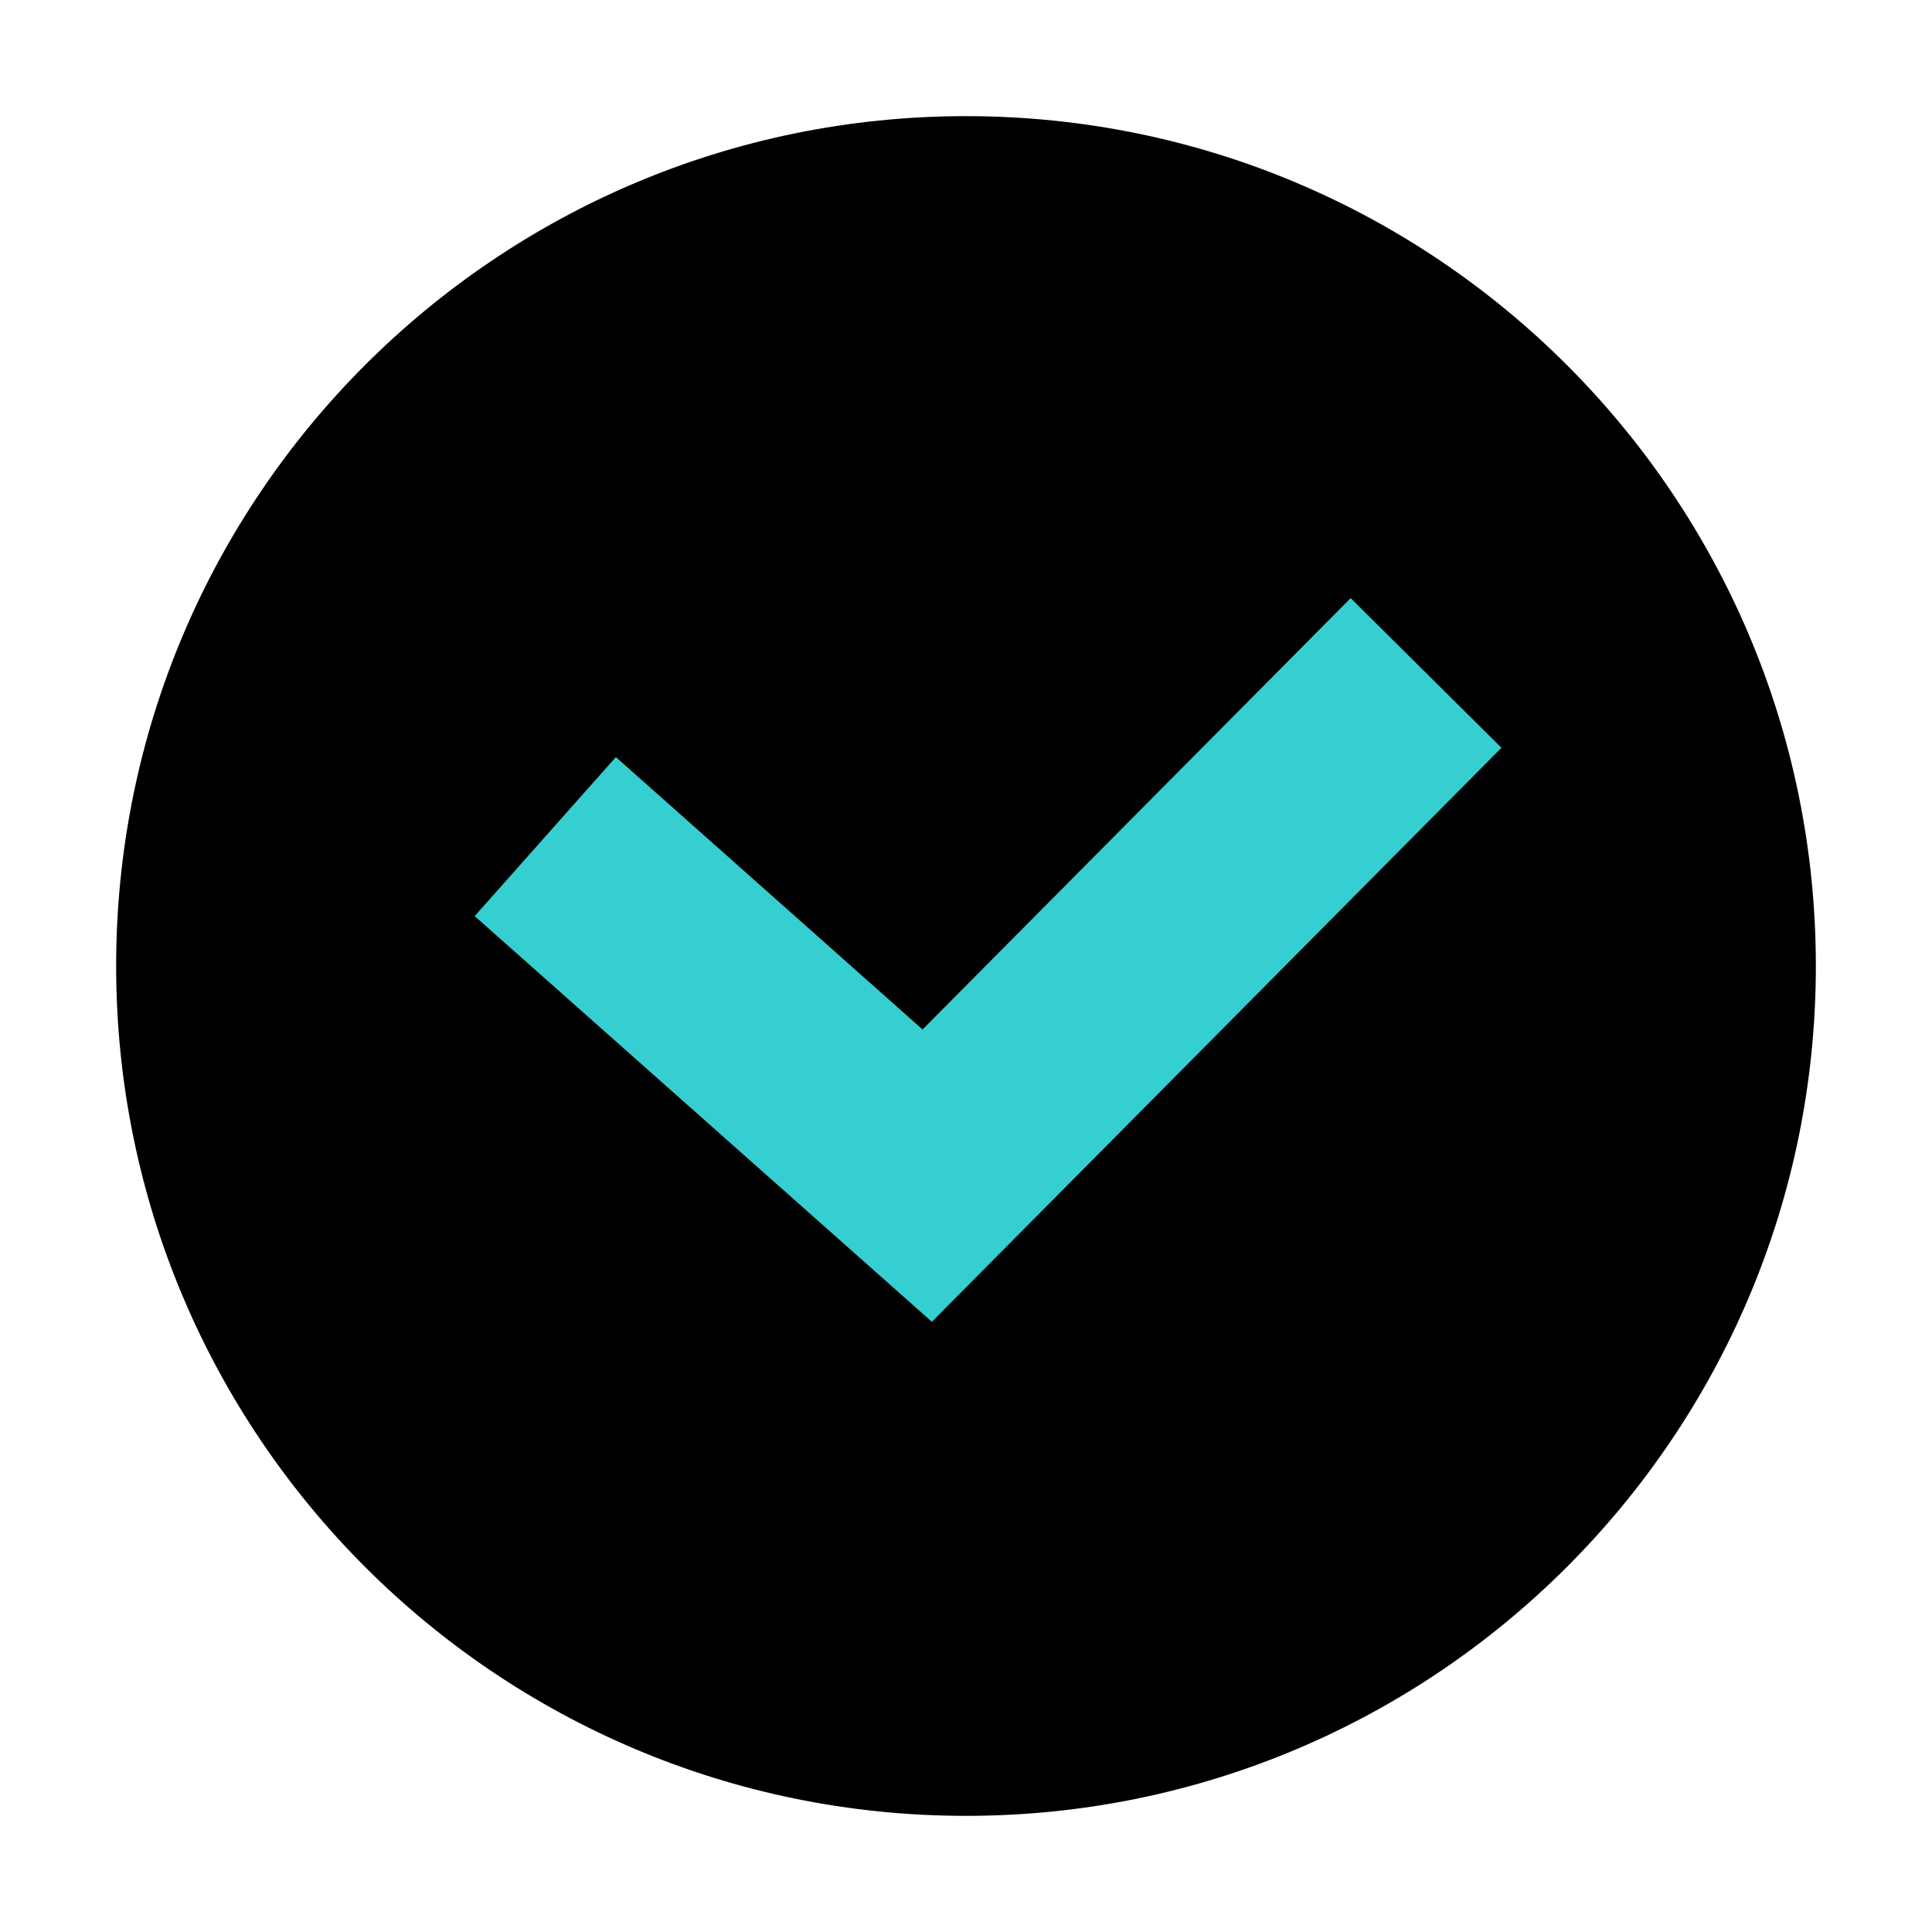
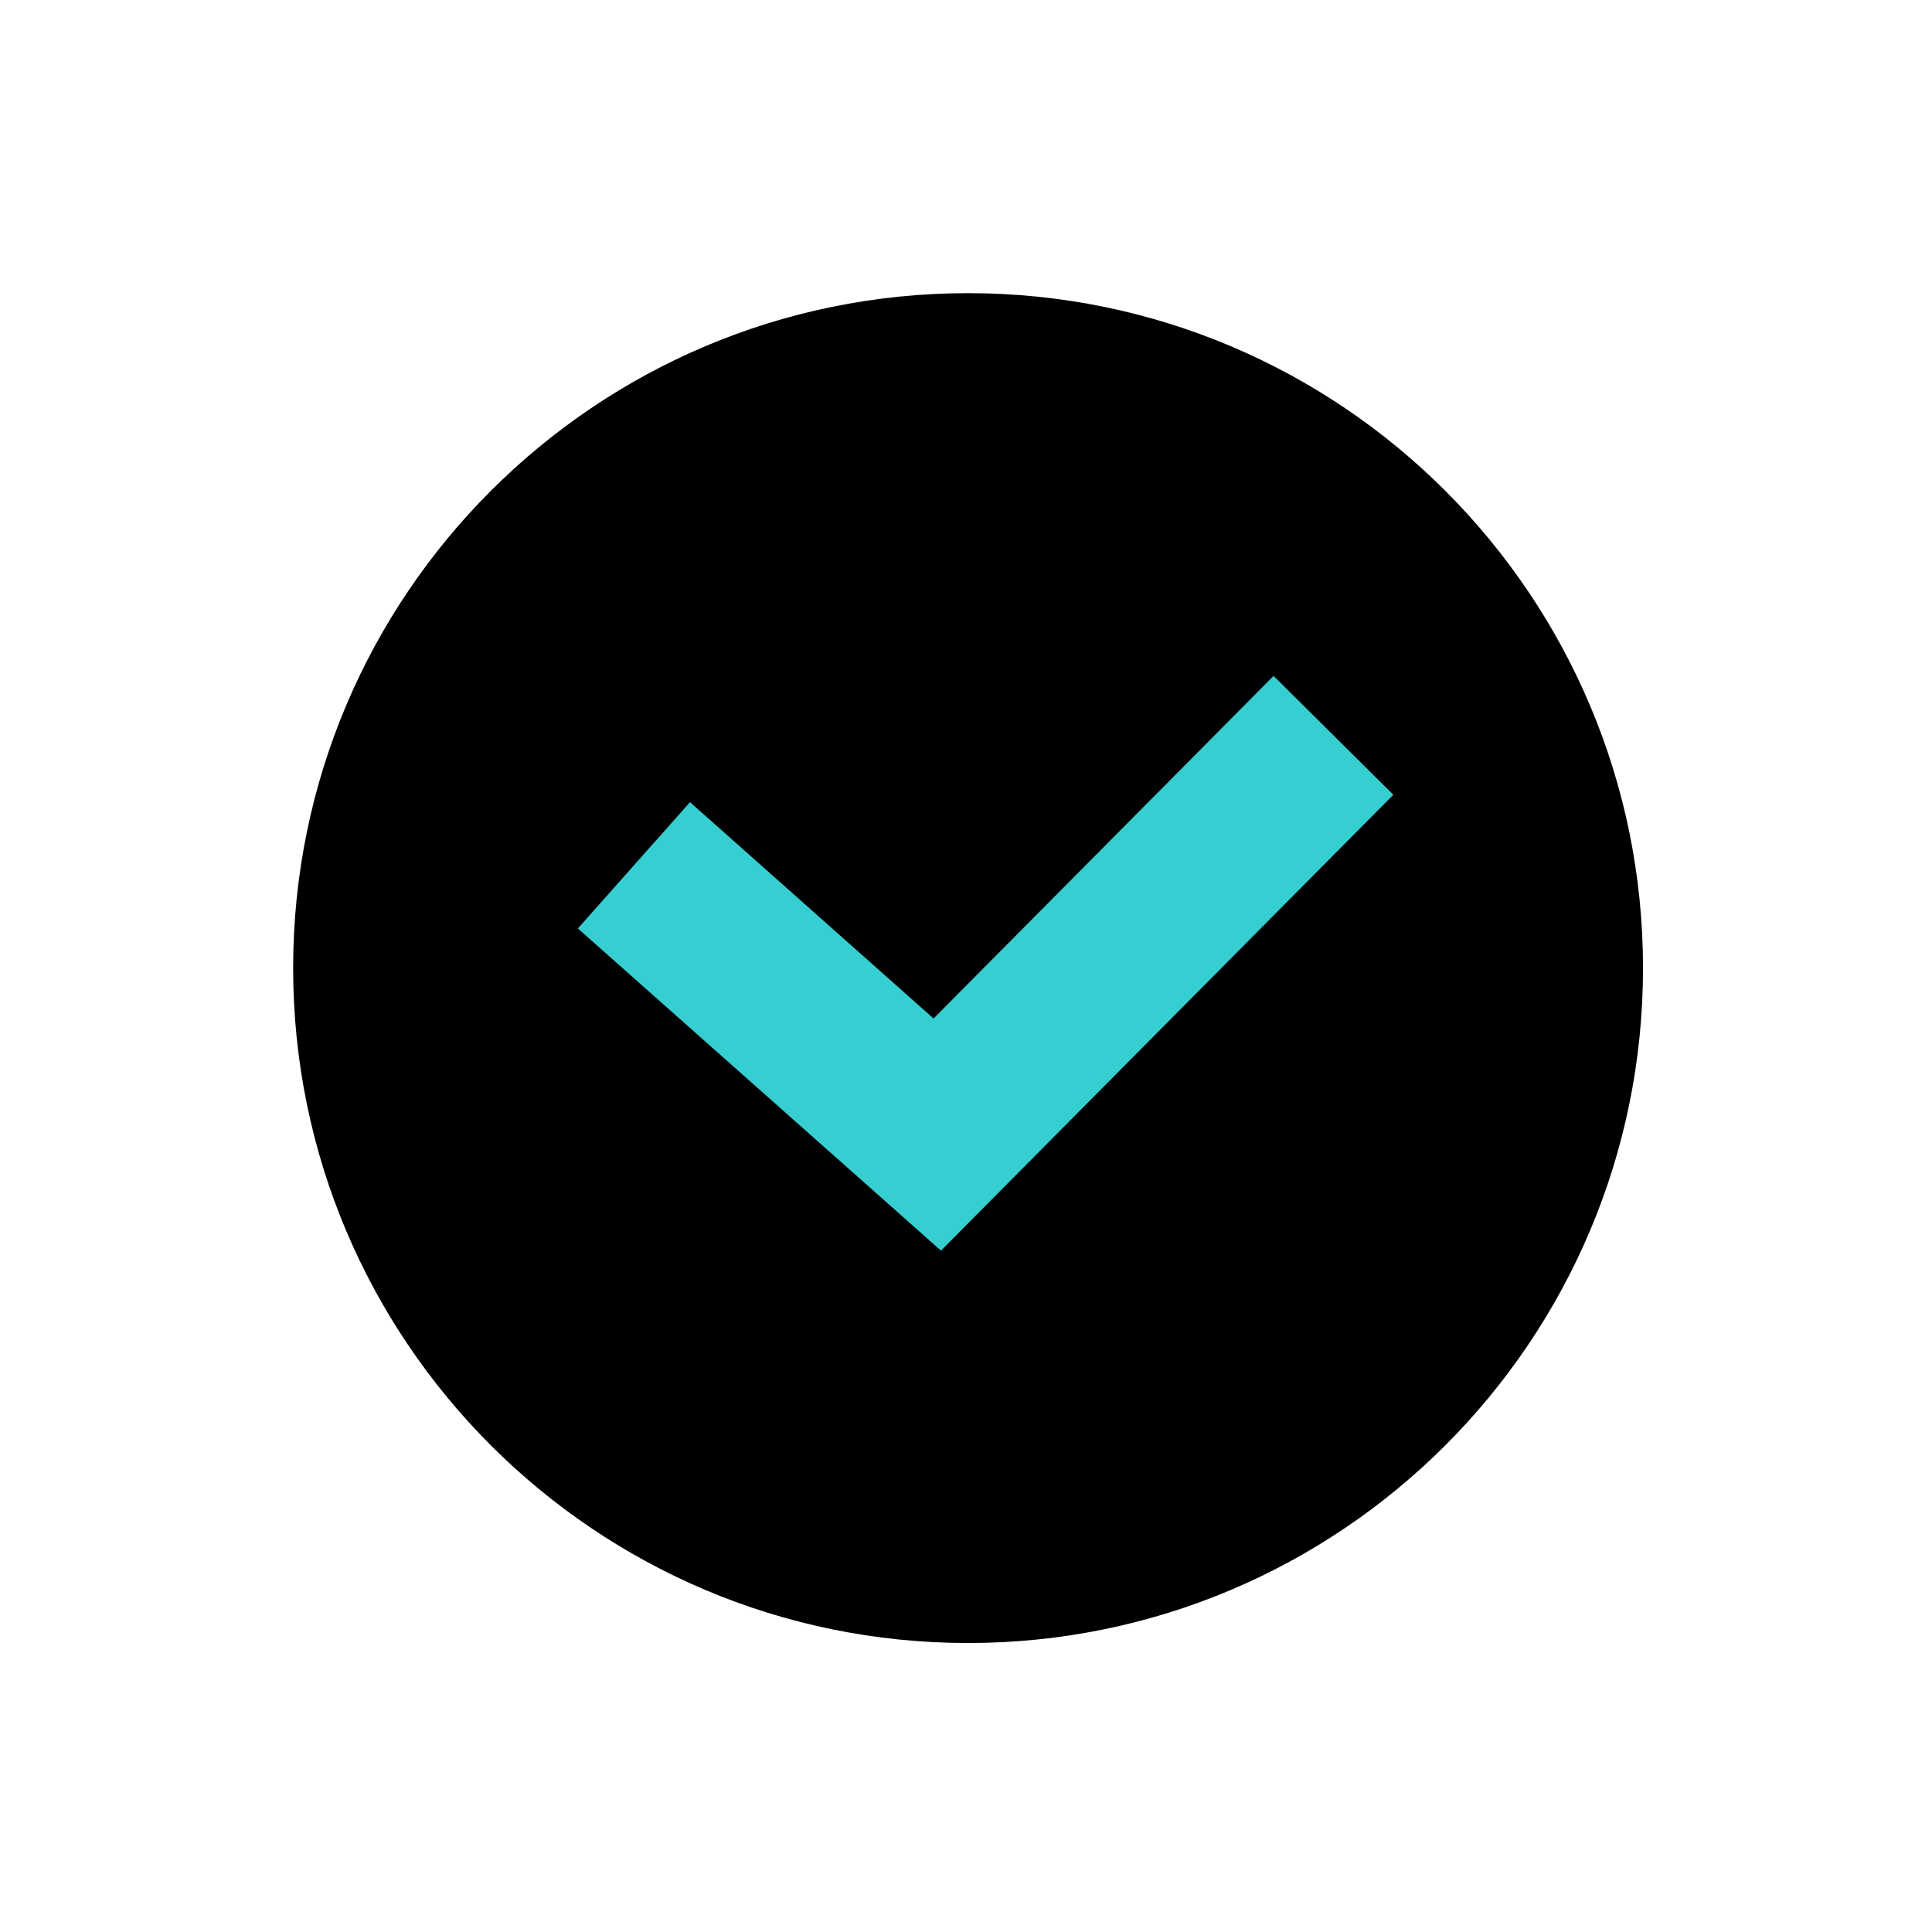
- <svg xmlns="http://www.w3.org/2000/svg" fill="none" version="1.1" width="1em" height="1em" viewBox="3.18 3.18 13.64 13.64">
+ <svg xmlns="http://www.w3.org/2000/svg" fill="none" version="1.1" width="1em" height="1em" viewBox="1.394 1.394 17.175 17.175">
  <ellipse cx="10" cy="10" rx="6" ry="6" fill="currentColor" fill-opacity="1" />
  <path d="M13.971,7.503L10.545,12.07L6.954,9.677L7.787,8.428L10.196,10.035L12.771,6.603L13.971,7.503Z" fill-rule="evenodd" fill="#36CFD1" fill-opacity="1" transform="matrix(0.9904991,0.1375189,-0.1375189,0.9904991,0.9740468,-0.8936452)" />
</svg>
